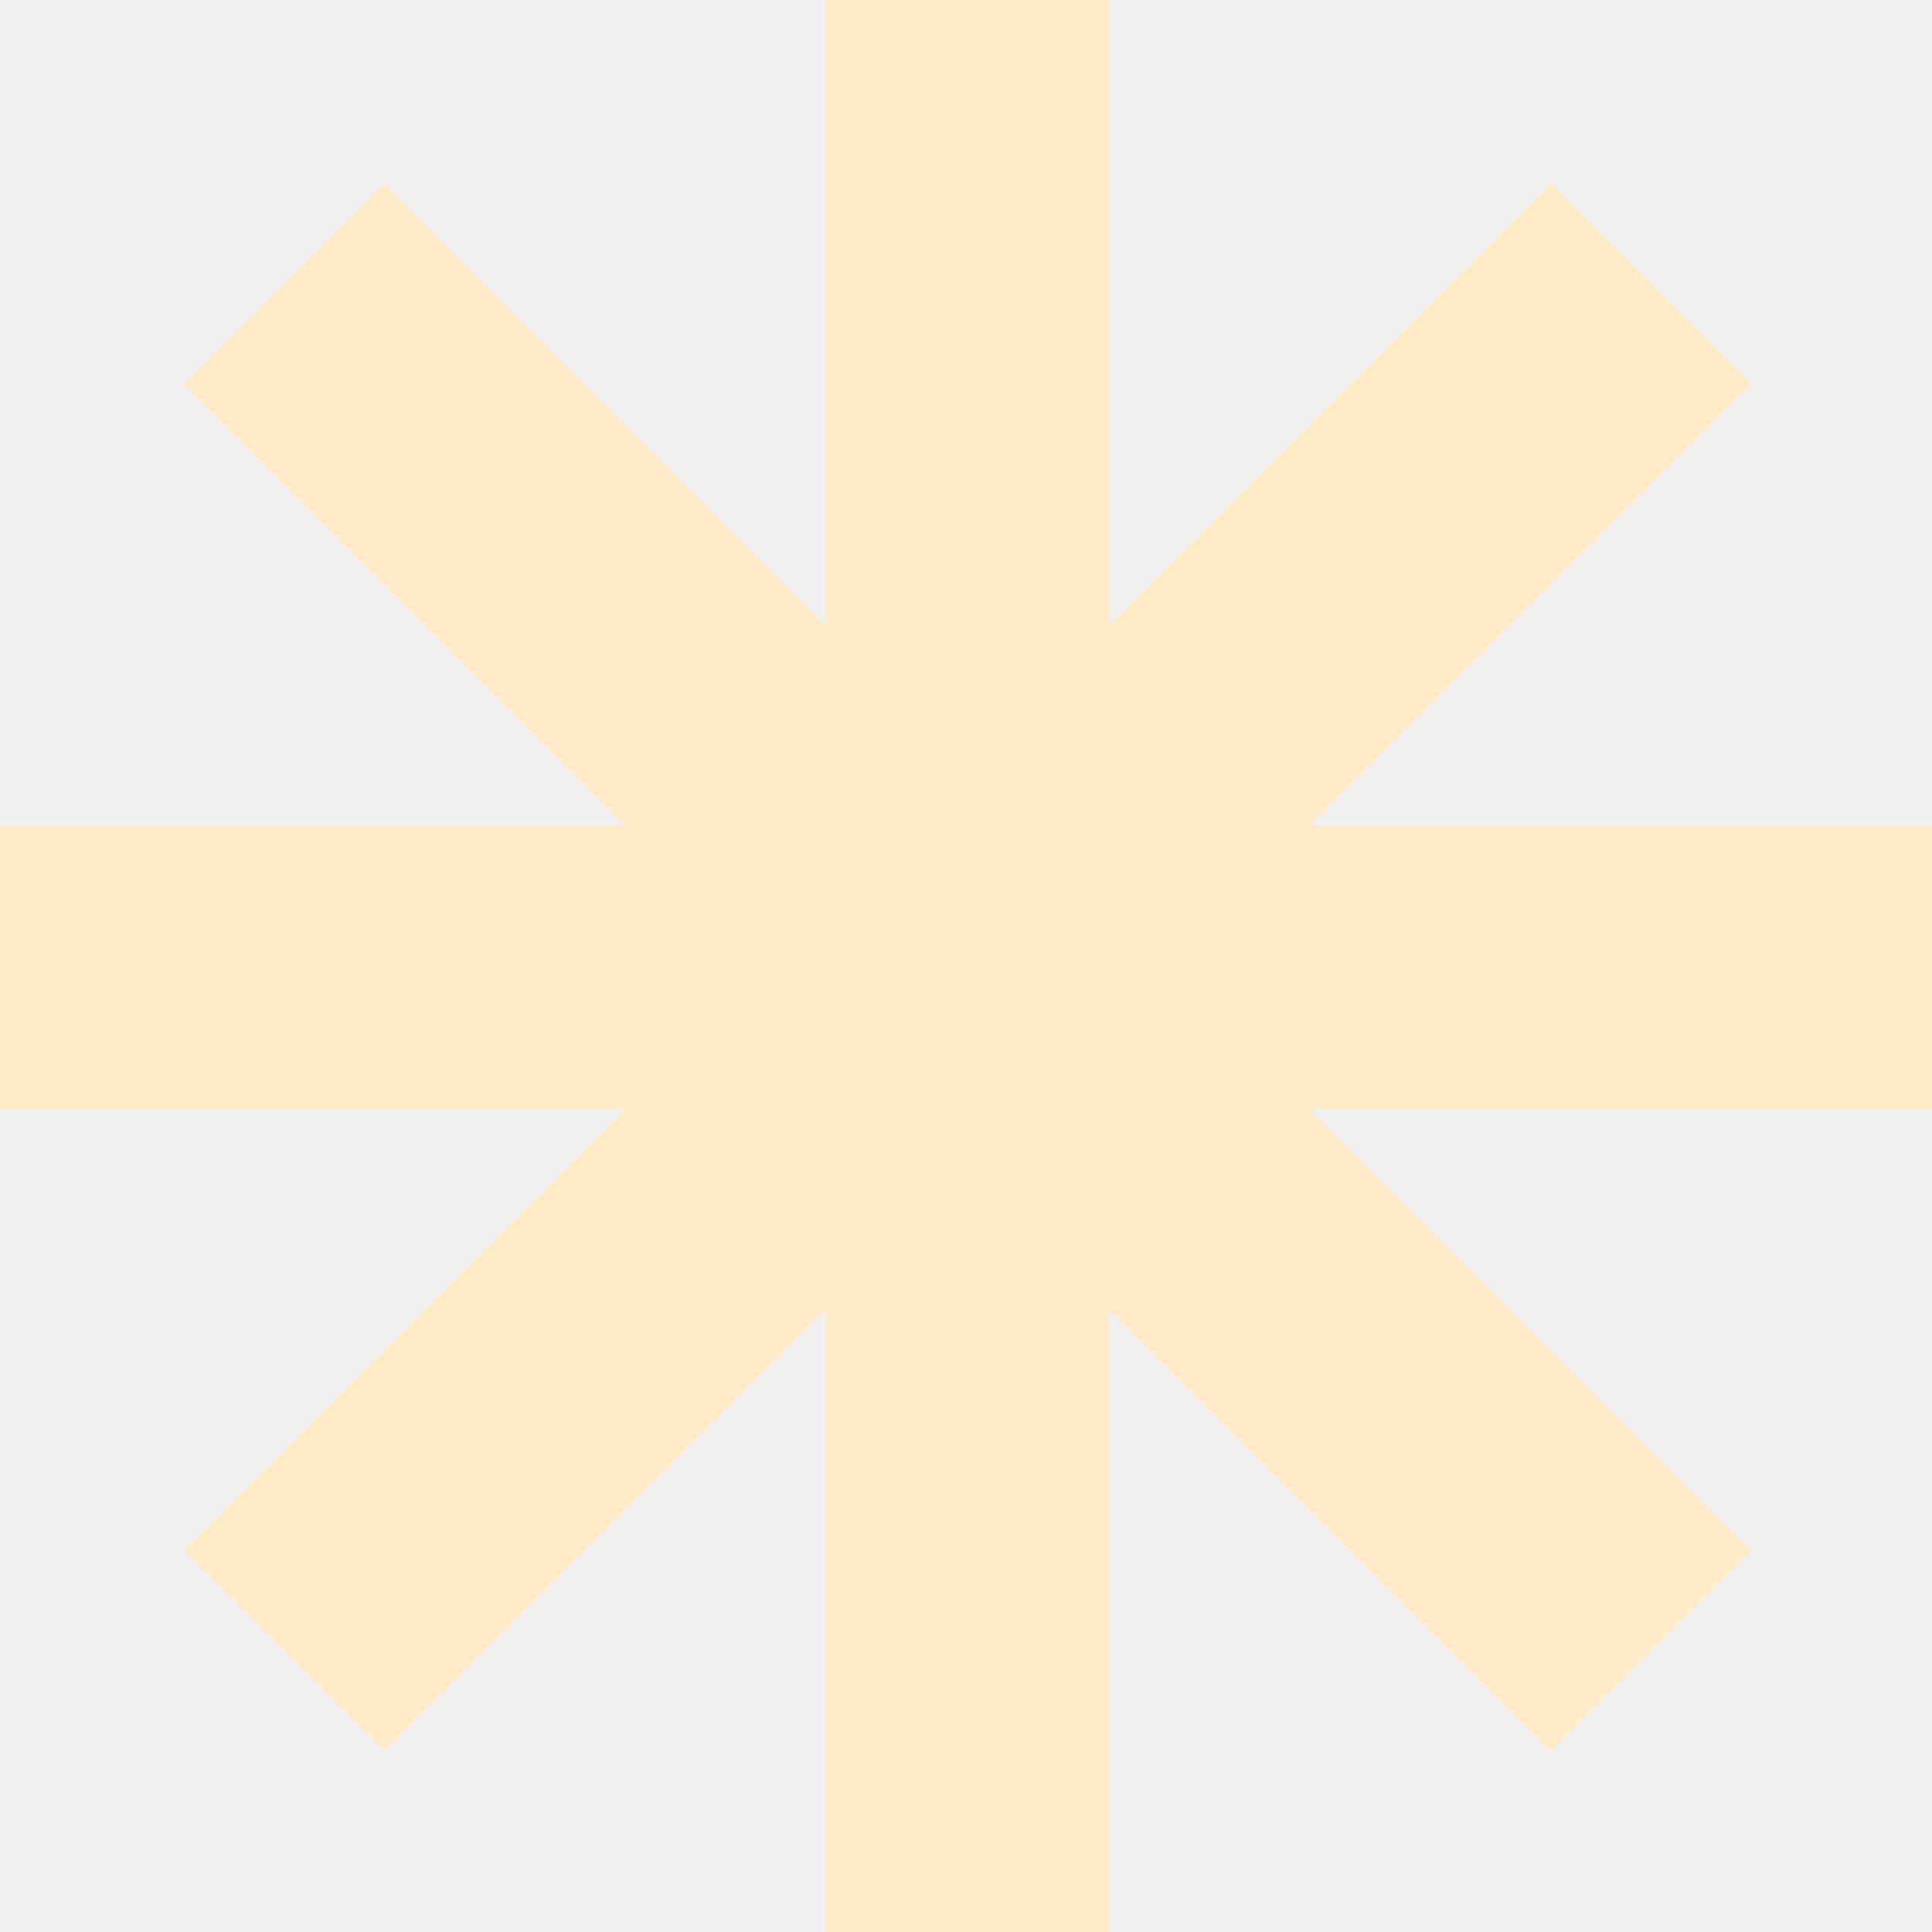
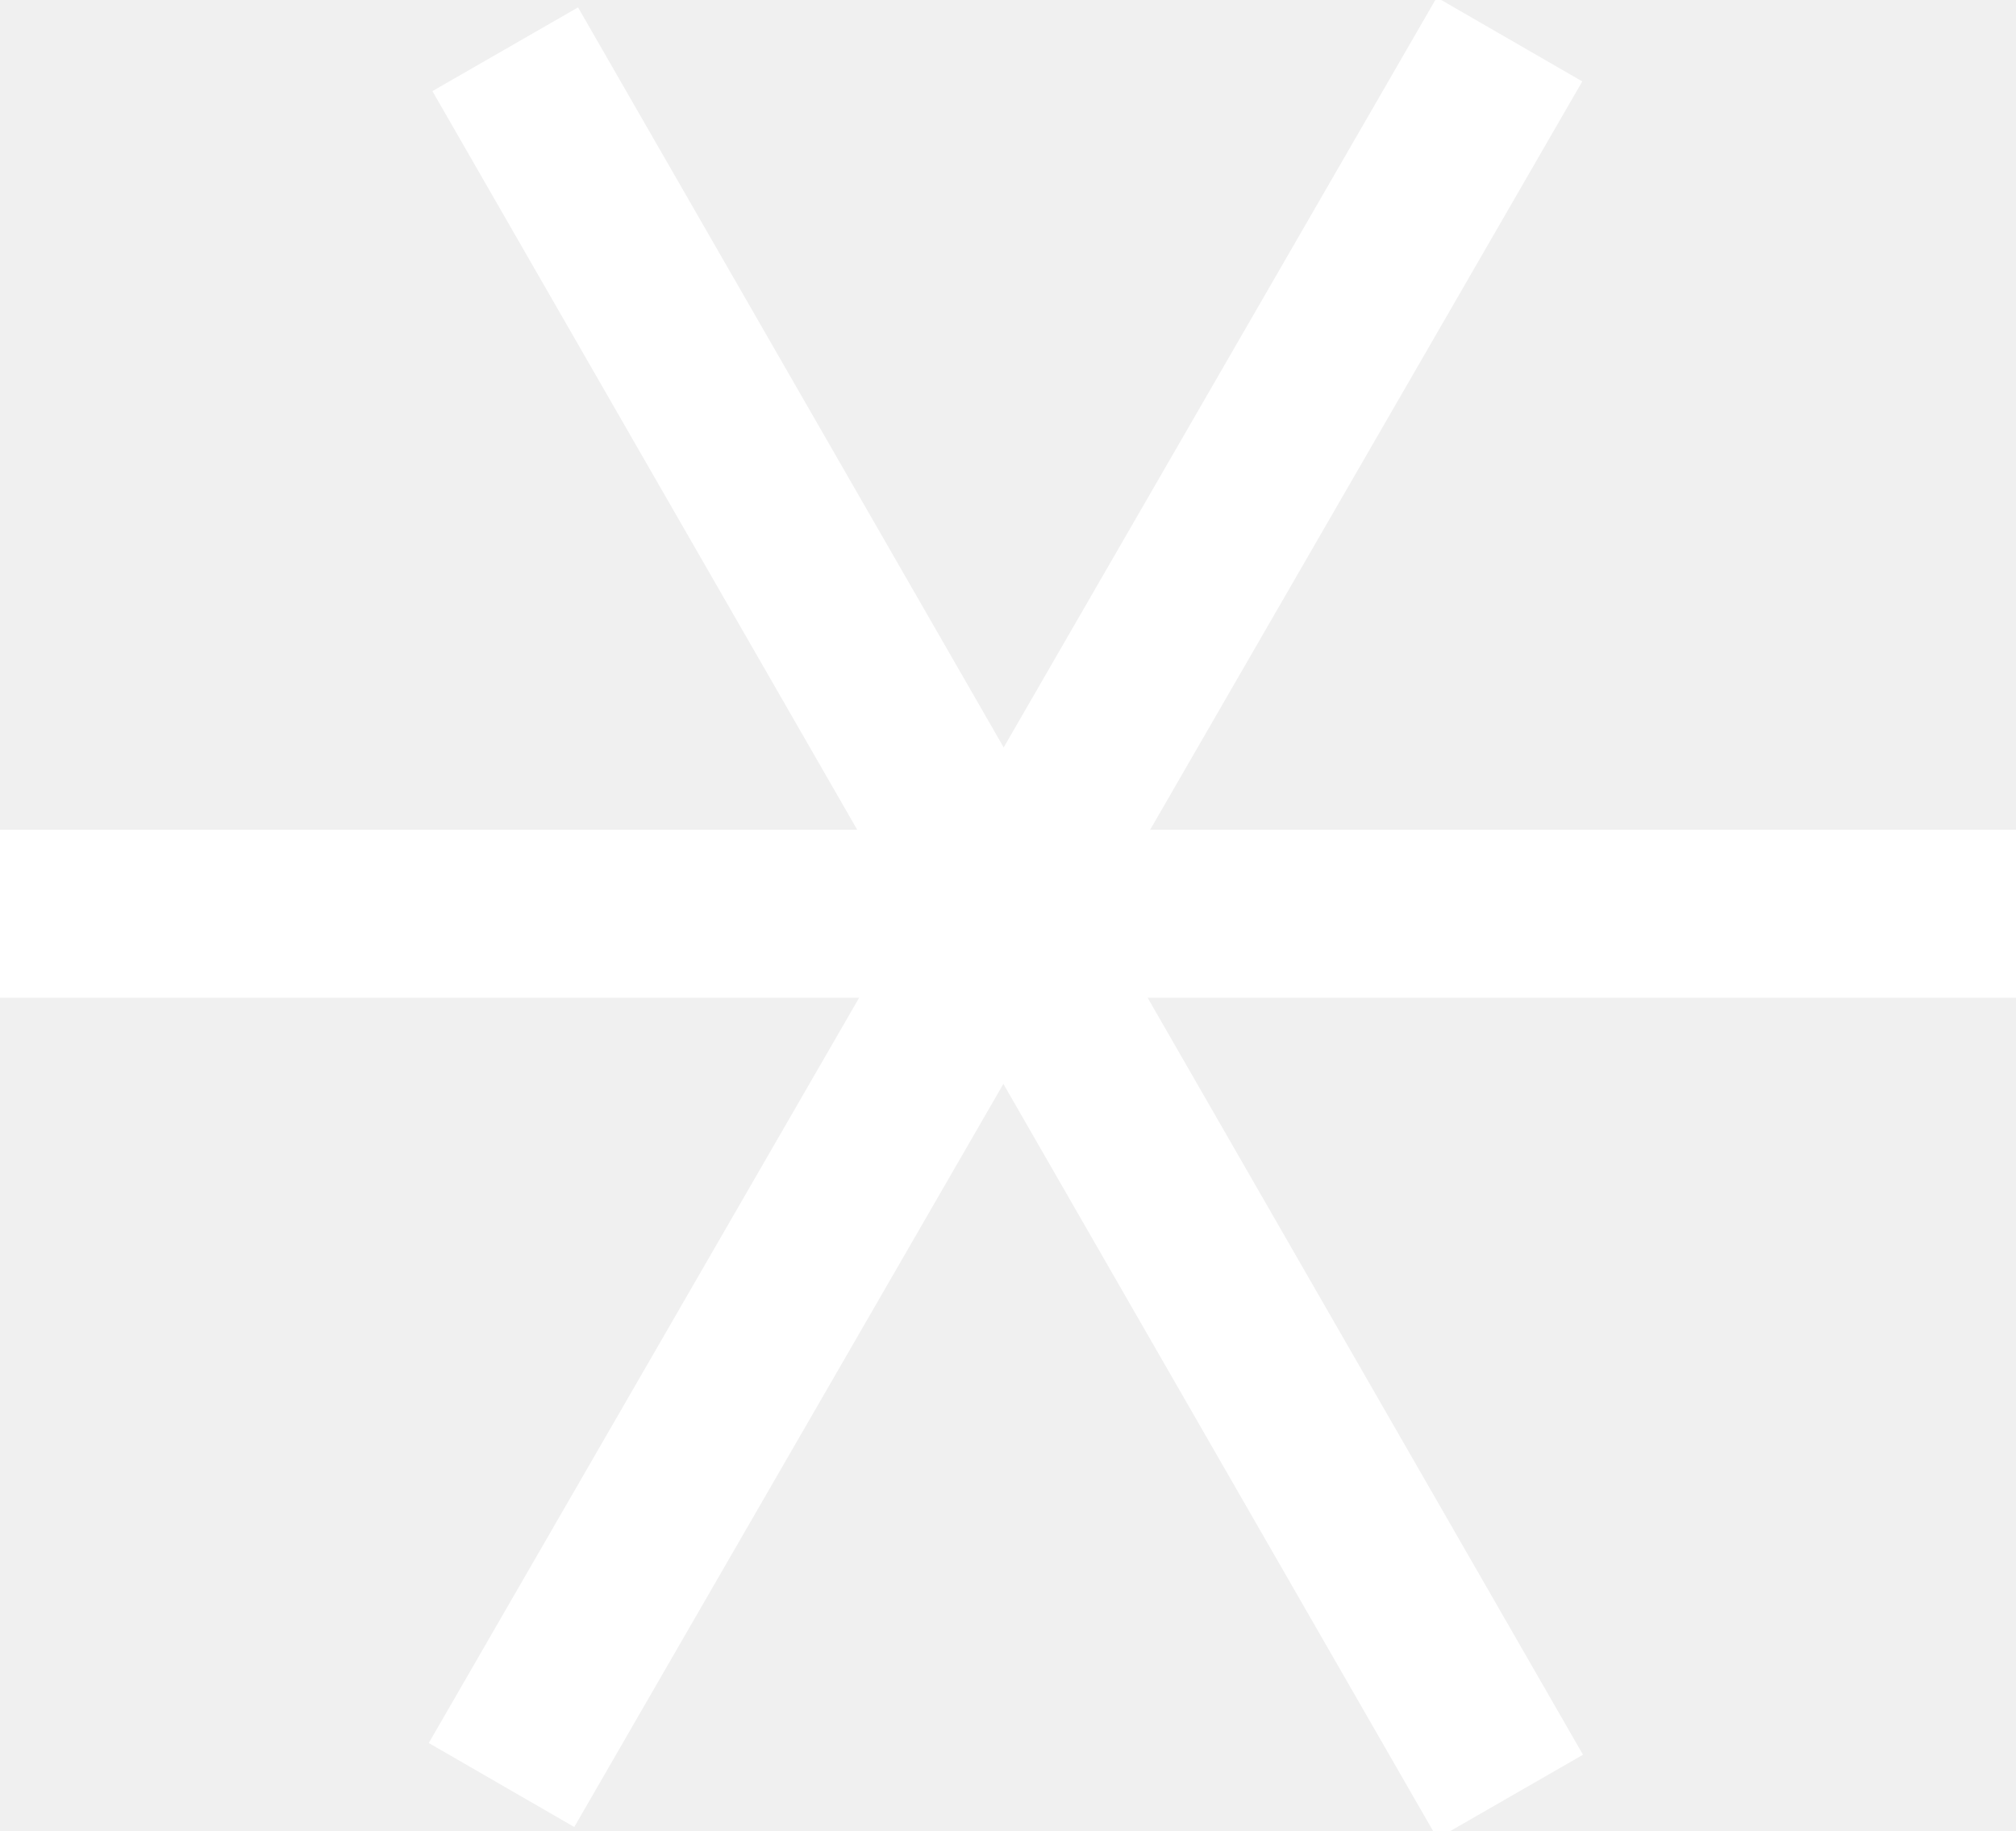
- <svg xmlns="http://www.w3.org/2000/svg" id="Warstwa_1" data-name="Warstwa 1" viewBox="0 0 6.81 6.81" preserveAspectRatio="none" width="100%" height="100%">
+ <svg xmlns="http://www.w3.org/2000/svg" id="Warstwa_1" data-name="Warstwa 1" viewBox="0 0 6 5.45">
  <defs>
-     <clipPath id="clip-path" transform="translate(-508.16 -380.42)">
-       <path fill="none" d="M508.16 380.42h6.81v6.81h-6.81z" />
-     </clipPath>
    <style>
-       .cls-3{fill:none;stroke:#ffeaca}
+       .cls-1{fill:#fff}
    </style>
  </defs>
-   <g clip-path="url(#clip-path)">
-     <path class="cls-3" d="M0 3.41h6.81M3.41 6.81V0M1 5.82L5.82 1M5.82 5.82L1 1" />
-   </g>
+   <path class="cls-1" d="M0 2.47h6v.5H0z" />
+   <path class="cls-1" transform="rotate(-60 -20.104 1087.54)" d="M927.93 564.88h6v.5h-6z" />
+   <path class="cls-1" transform="rotate(-29.9 -586.126 2021.564)" d="M930.69 562.13h.5v6h-.5z" />
</svg>
